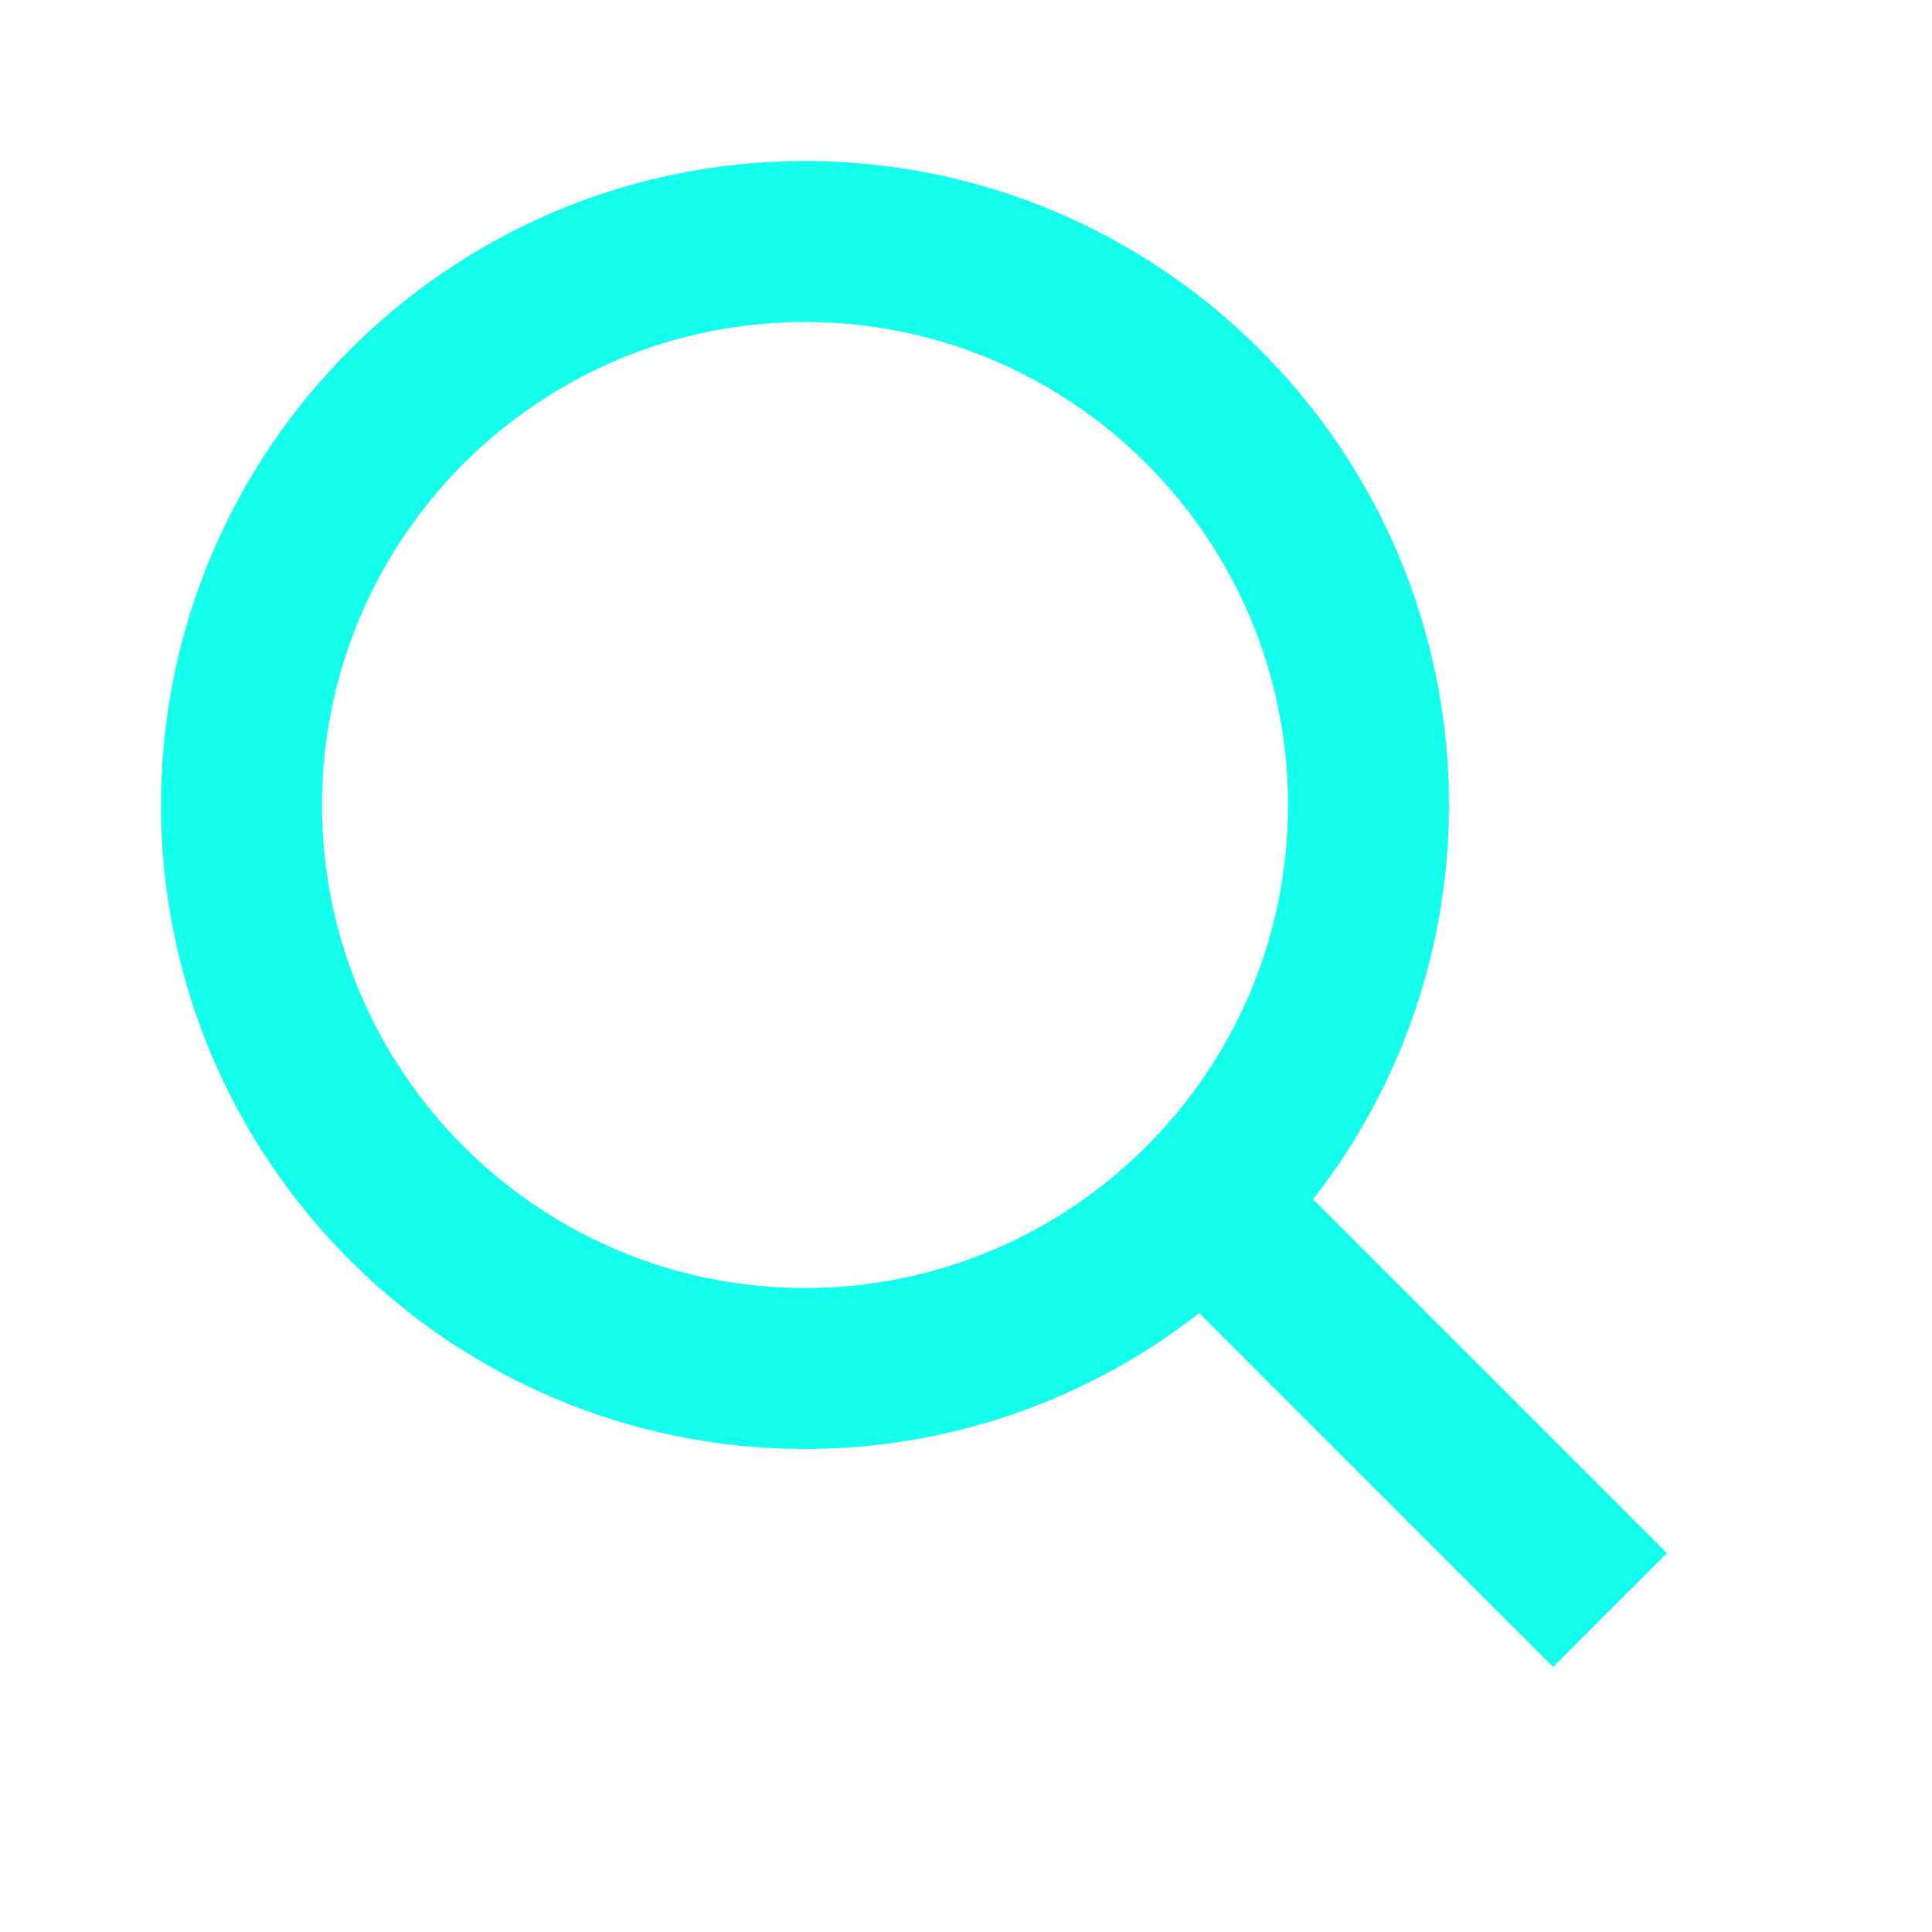
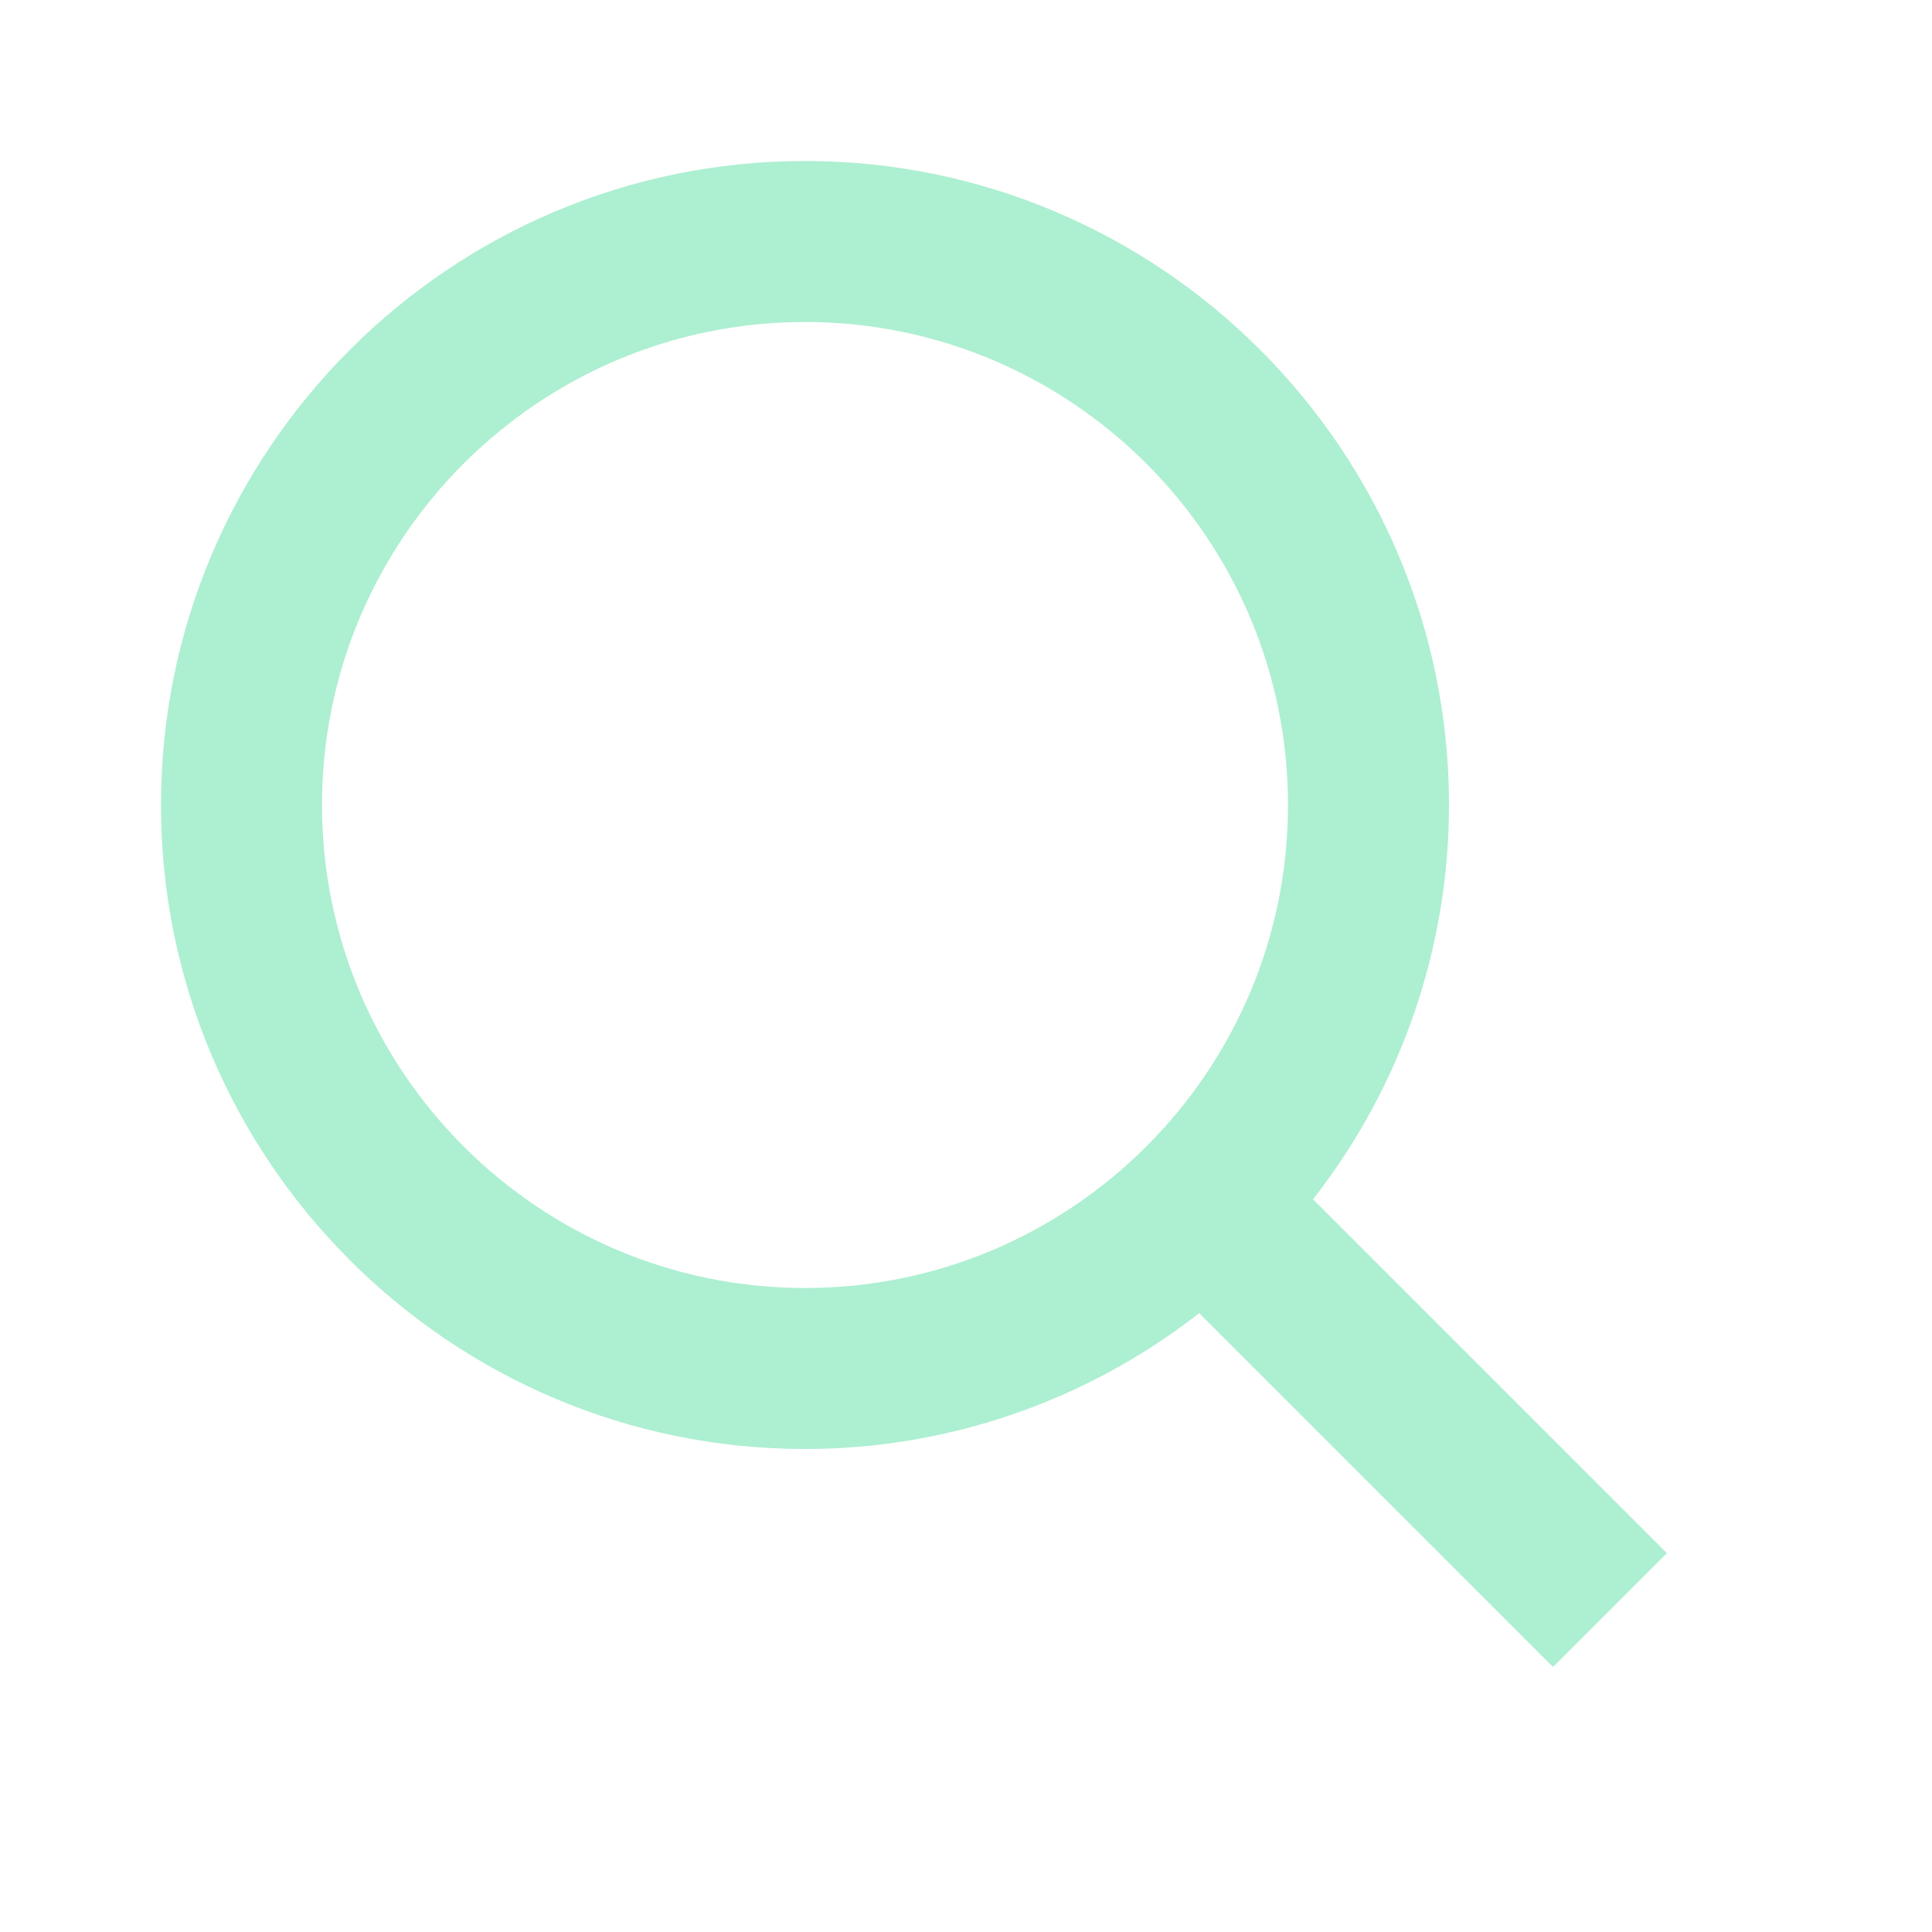
<svg xmlns="http://www.w3.org/2000/svg" width="24" height="24" viewBox="0 0 24 24" fill="none">
-   <path d="M10 18C11.775 18 13.499 17.405 14.897 16.312L19.293 20.708L20.707 19.294L16.311 14.898C17.405 13.5 18 11.775 18 10C18 5.589 14.411 2 10 2C5.589 2 2 5.589 2 10C2 14.411 5.589 18 10 18ZM10 4C13.309 4 16 6.691 16 10C16 13.309 13.309 16 10 16C6.691 16 4 13.309 4 10C4 6.691 6.691 4 10 4Z" fill="#14FFEC" />
+   <path d="M10 18C11.775 18 13.499 17.405 14.897 16.312L19.293 20.708L20.707 19.294L16.311 14.898C17.405 13.5 18 11.775 18 10C18 5.589 14.411 2 10 2C5.589 2 2 5.589 2 10C2 14.411 5.589 18 10 18ZM10 4C13.309 4 16 6.691 16 10C16 13.309 13.309 16 10 16C6.691 16 4 13.309 4 10C4 6.691 6.691 4 10 4Z" fill="#adefd1ff" />
</svg>
